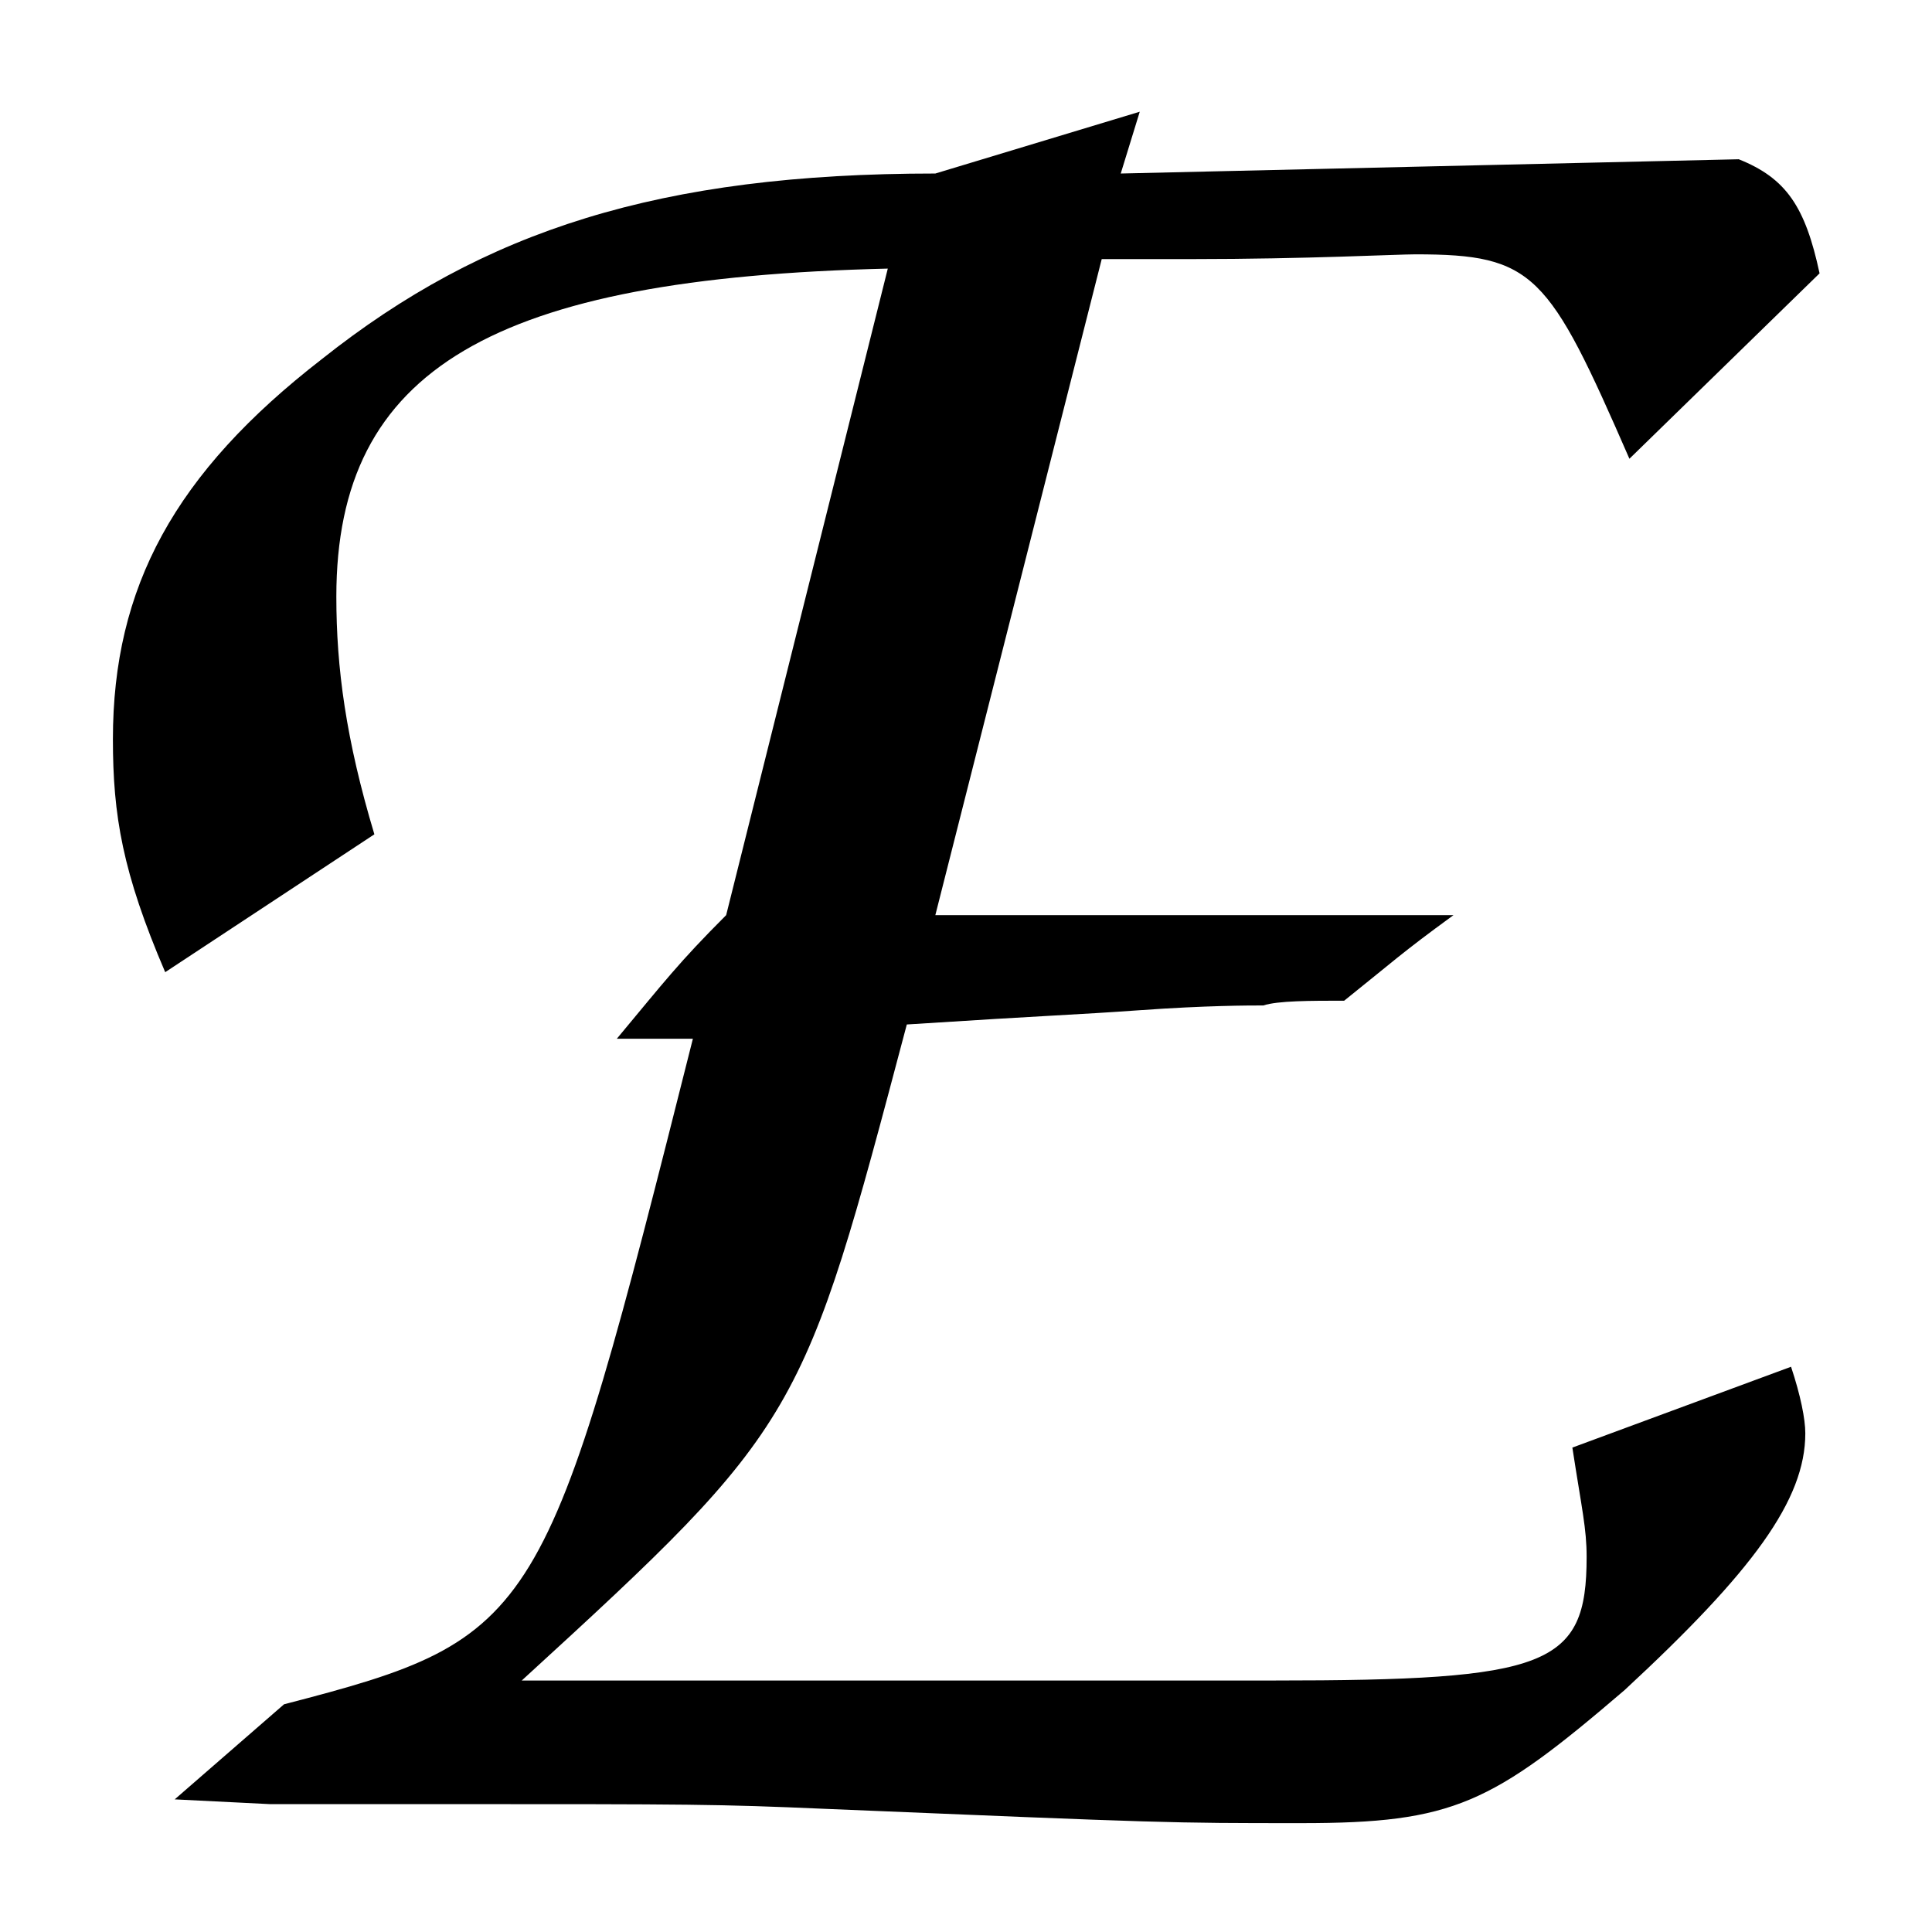
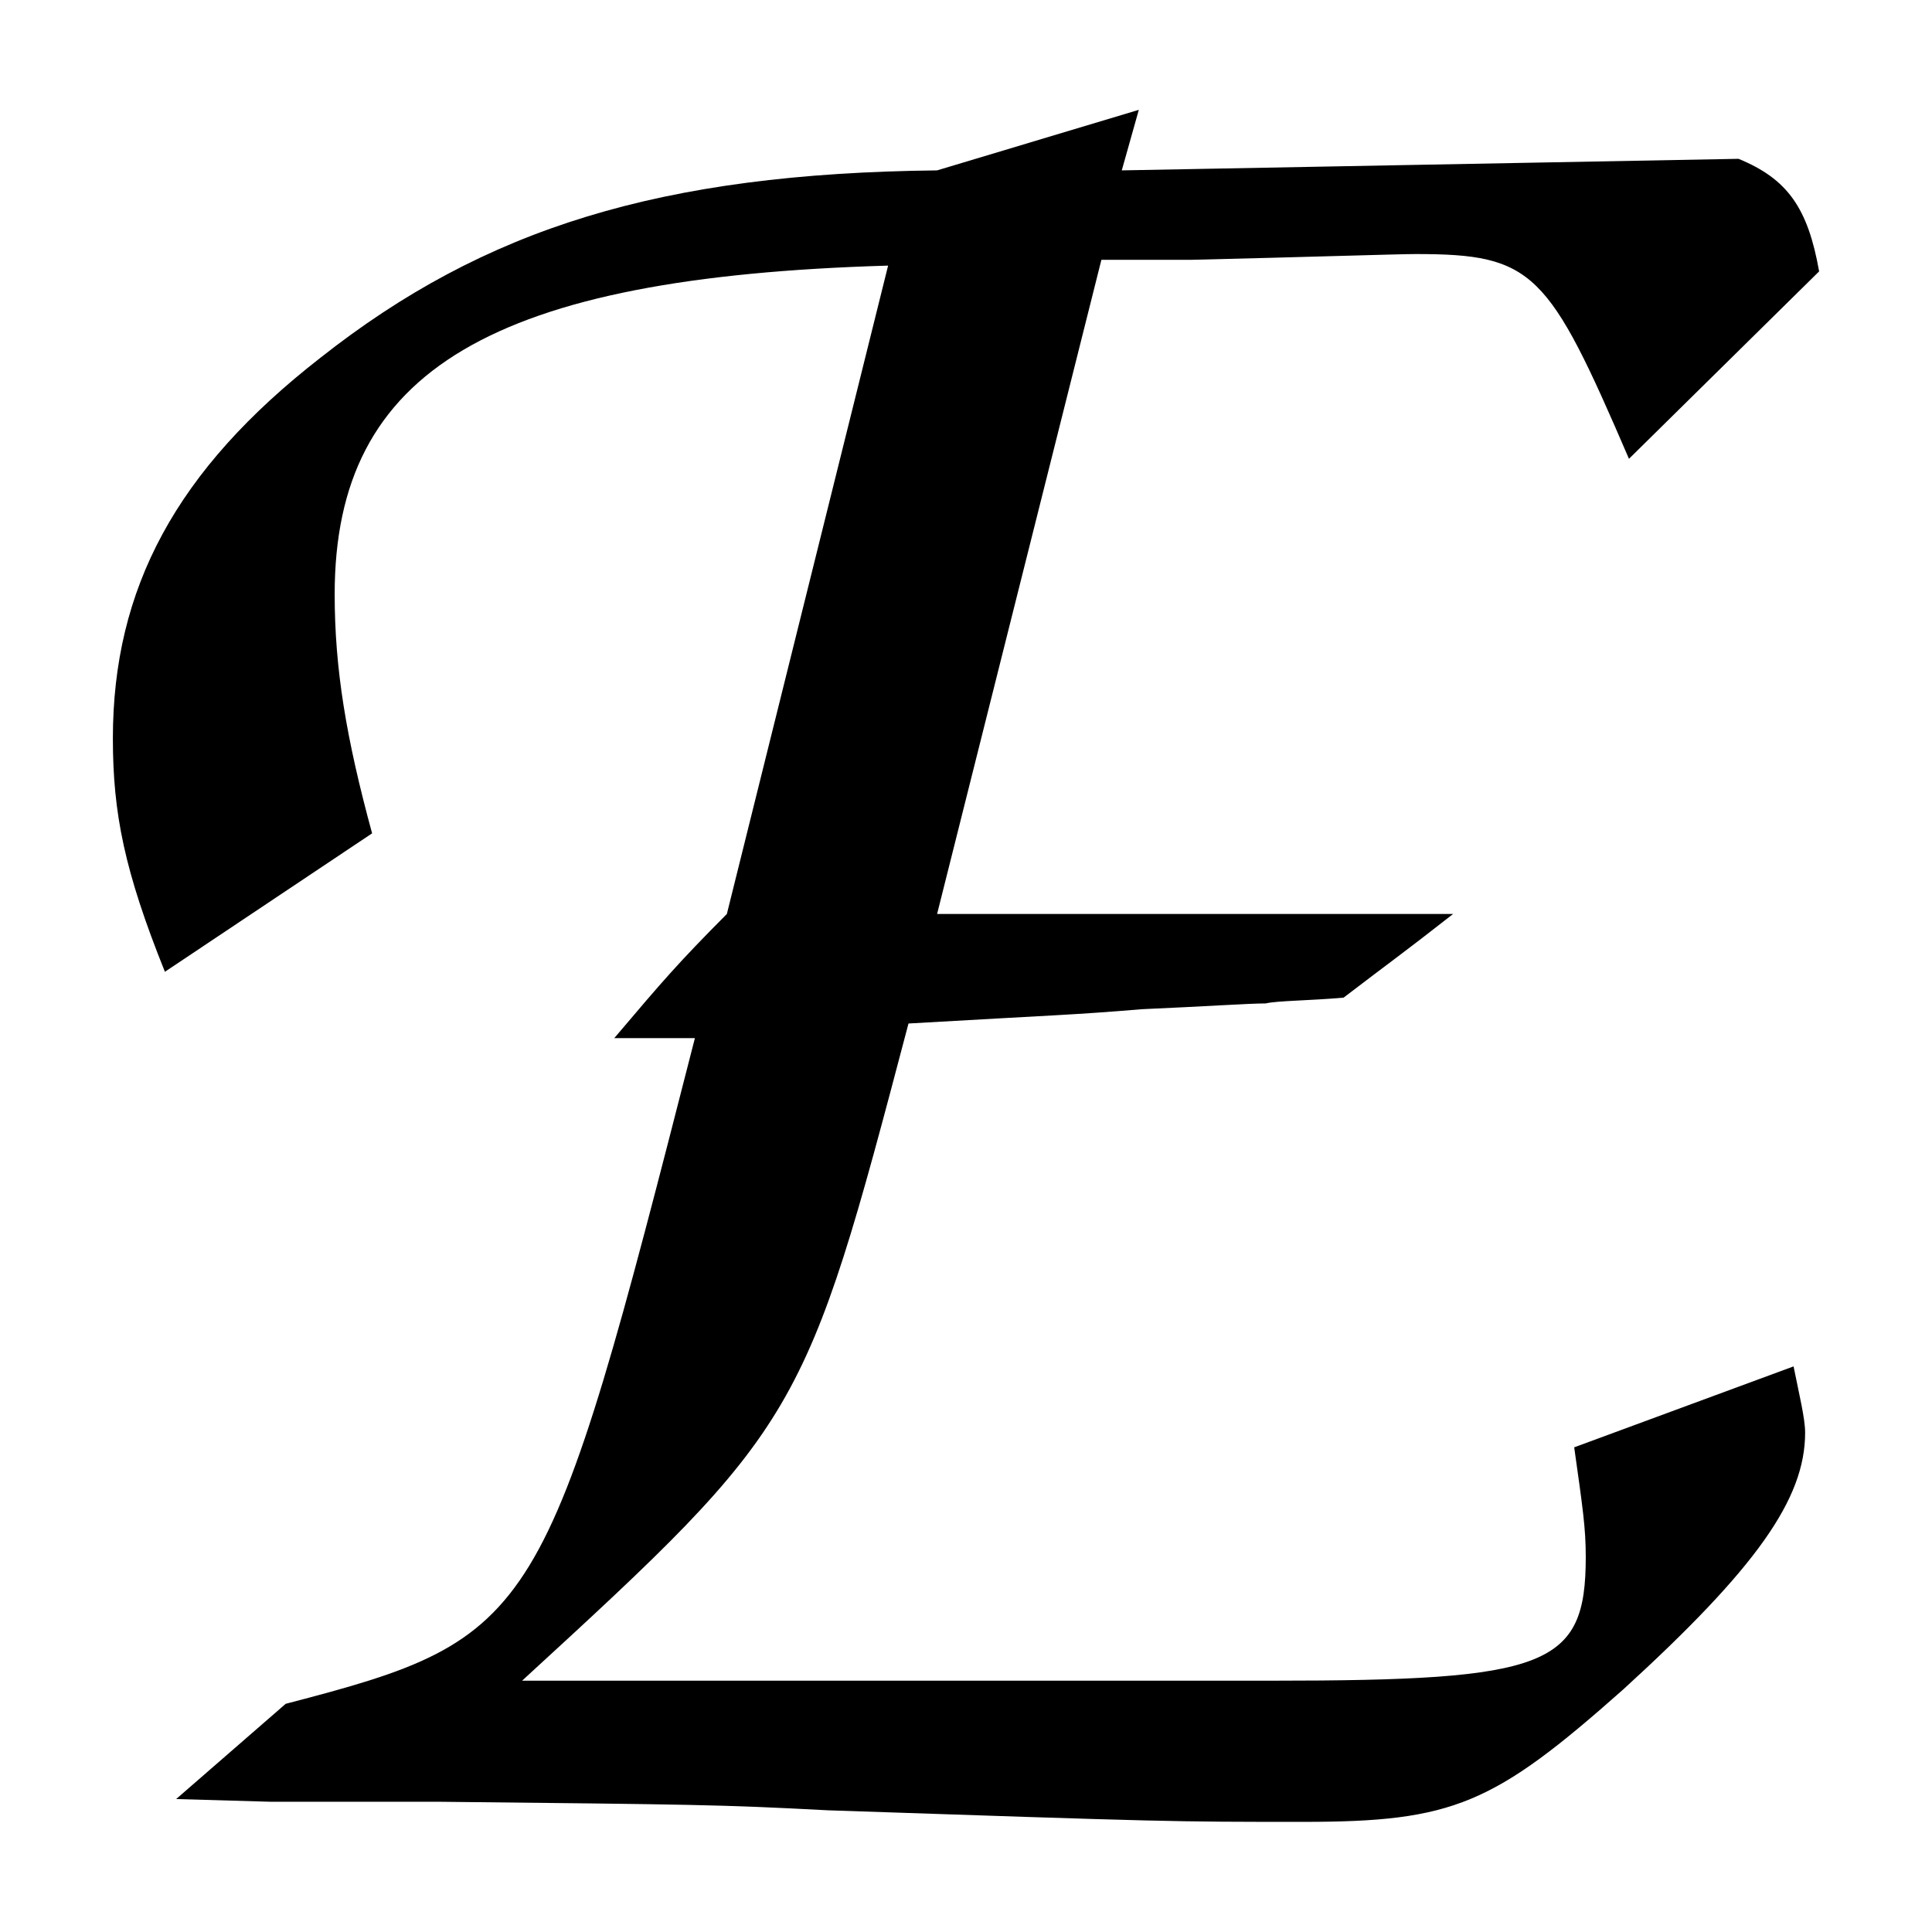
- <svg xmlns="http://www.w3.org/2000/svg" width="24" height="24" version="1.1" viewBox="0 0 6.35 6.35">
-   <text x="-0.349" y="5.913" fill="#000000" font-family="Z003" font-size="9.474px" stroke-width=".198" style="font-variant-caps:normal;font-variant-east-asian:normal;font-variant-ligatures:normal;font-variant-numeric:normal" xml:space="preserve">
-     <tspan x="-0.349" y="5.913">E</tspan>
-   </text>
+ <svg xmlns="http://www.w3.org/2000/svg" width="24" height="24" version="1.1" viewBox="0 0 6.35 6.35" id="svg1">
+   <defs id="defs1" />
+   <path d="M 3.08,3.004 3.62,0.854 H 3.914 c 0.379,-0.009 0.682,-0.019 0.739,-0.019 0.388,0 0.436,0.057 0.701,0.673 L 5.979,0.892 C 5.942,0.683 5.875,0.588 5.714,0.522 L 3.687,0.56 3.743,0.361 3.08,0.56 C 2.171,0.57 1.593,0.75 1.053,1.176 0.579,1.545 0.371,1.934 0.371,2.427 c 0,0.246 0.038,0.436 0.171,0.767 L 1.223,2.739 C 1.138,2.427 1.1,2.199 1.1,1.953 c 0,-0.739 0.521,-1.042 1.819,-1.08 L 2.389,3.004 C 2.228,3.166 2.18,3.222 2.019,3.412 H 2.284 C 1.792,5.335 1.773,5.383 0.939,5.6 l -0.36,0.313 0.313,0.009 H 1.451 c 0.834,0.009 0.91,0.009 1.27,0.028 1.127,0.038 1.127,0.038 1.563,0.038 0.493,0 0.625,-0.057 1.052,-0.436 0.436,-0.398 0.597,-0.625 0.597,-0.843 0,-0.047 -0.019,-0.123 -0.038,-0.218 L 5.174,4.757 c 0.028,0.199 0.038,0.265 0.038,0.36 0,0.36 -0.123,0.407 -1.033,0.407 H 1.716 C 2.635,4.681 2.644,4.662 2.986,3.364 3.469,3.336 3.526,3.336 3.753,3.317 3.961,3.308 4.104,3.298 4.16,3.298 4.198,3.289 4.302,3.289 4.416,3.279 4.577,3.156 4.606,3.137 4.776,3.004 Z" id="text1" style="font-size:9.474px;font-family:Z003;stroke-width:0.198" aria-label="E" />
</svg>
